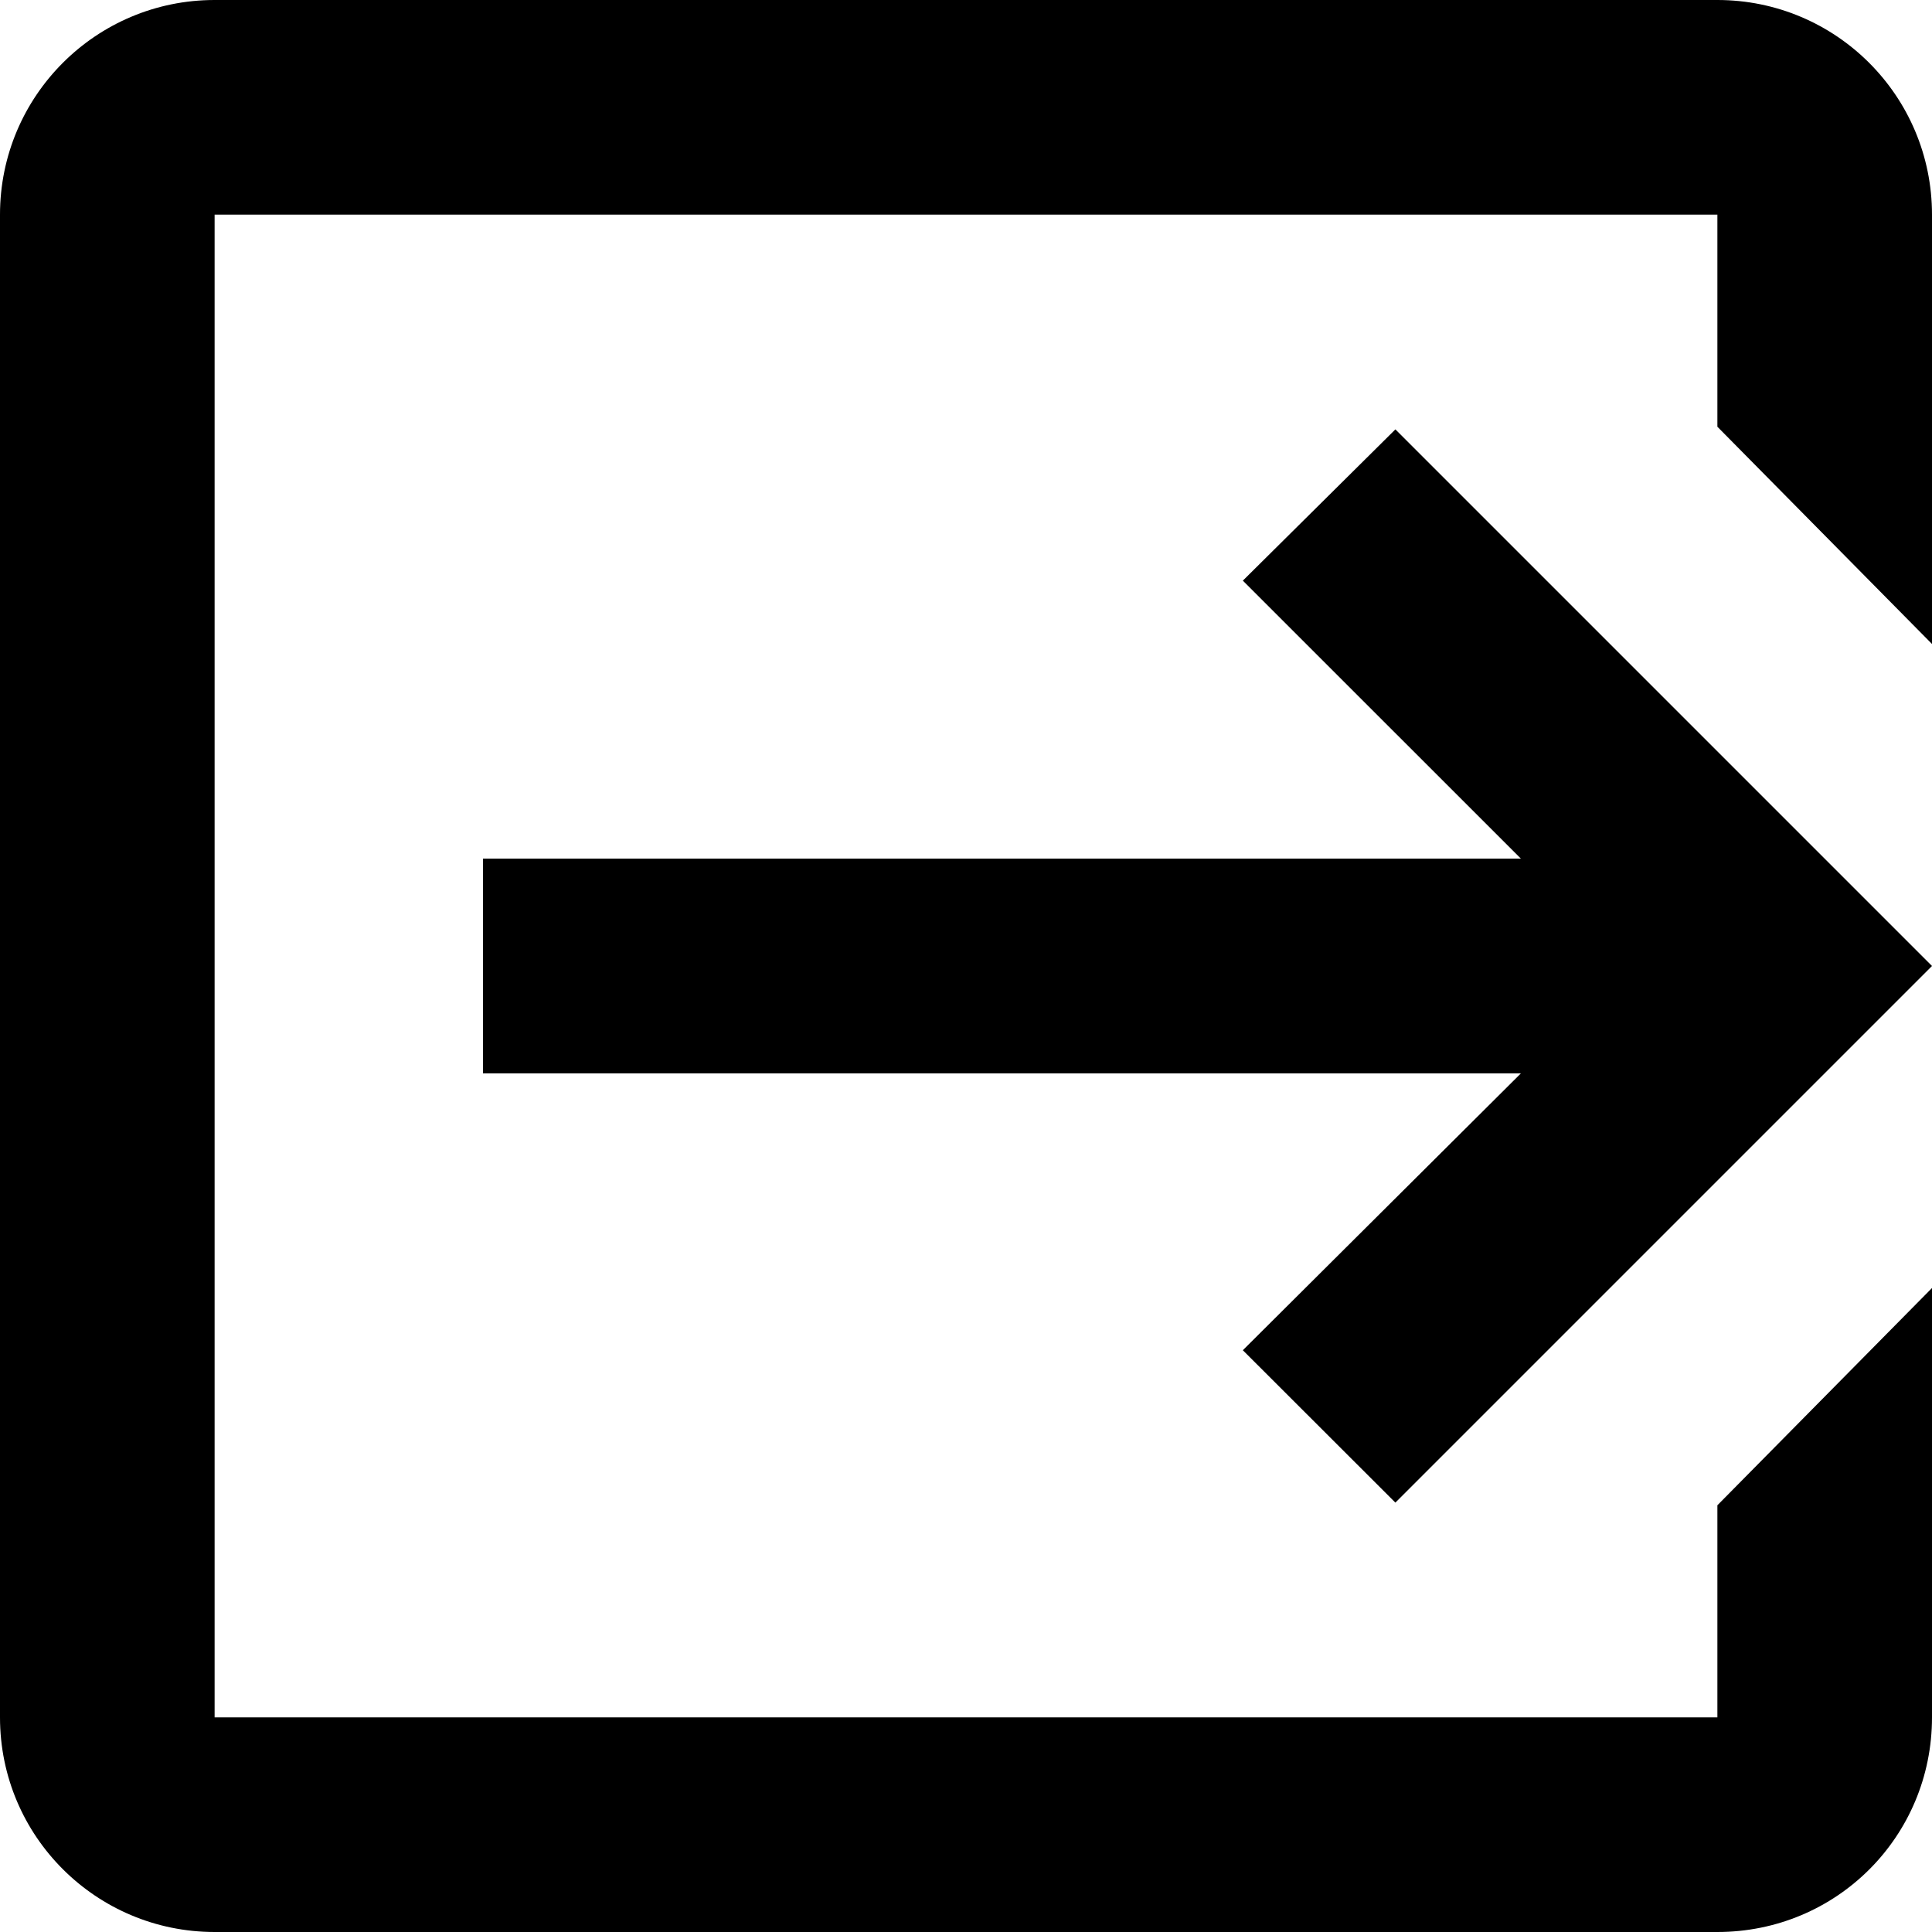
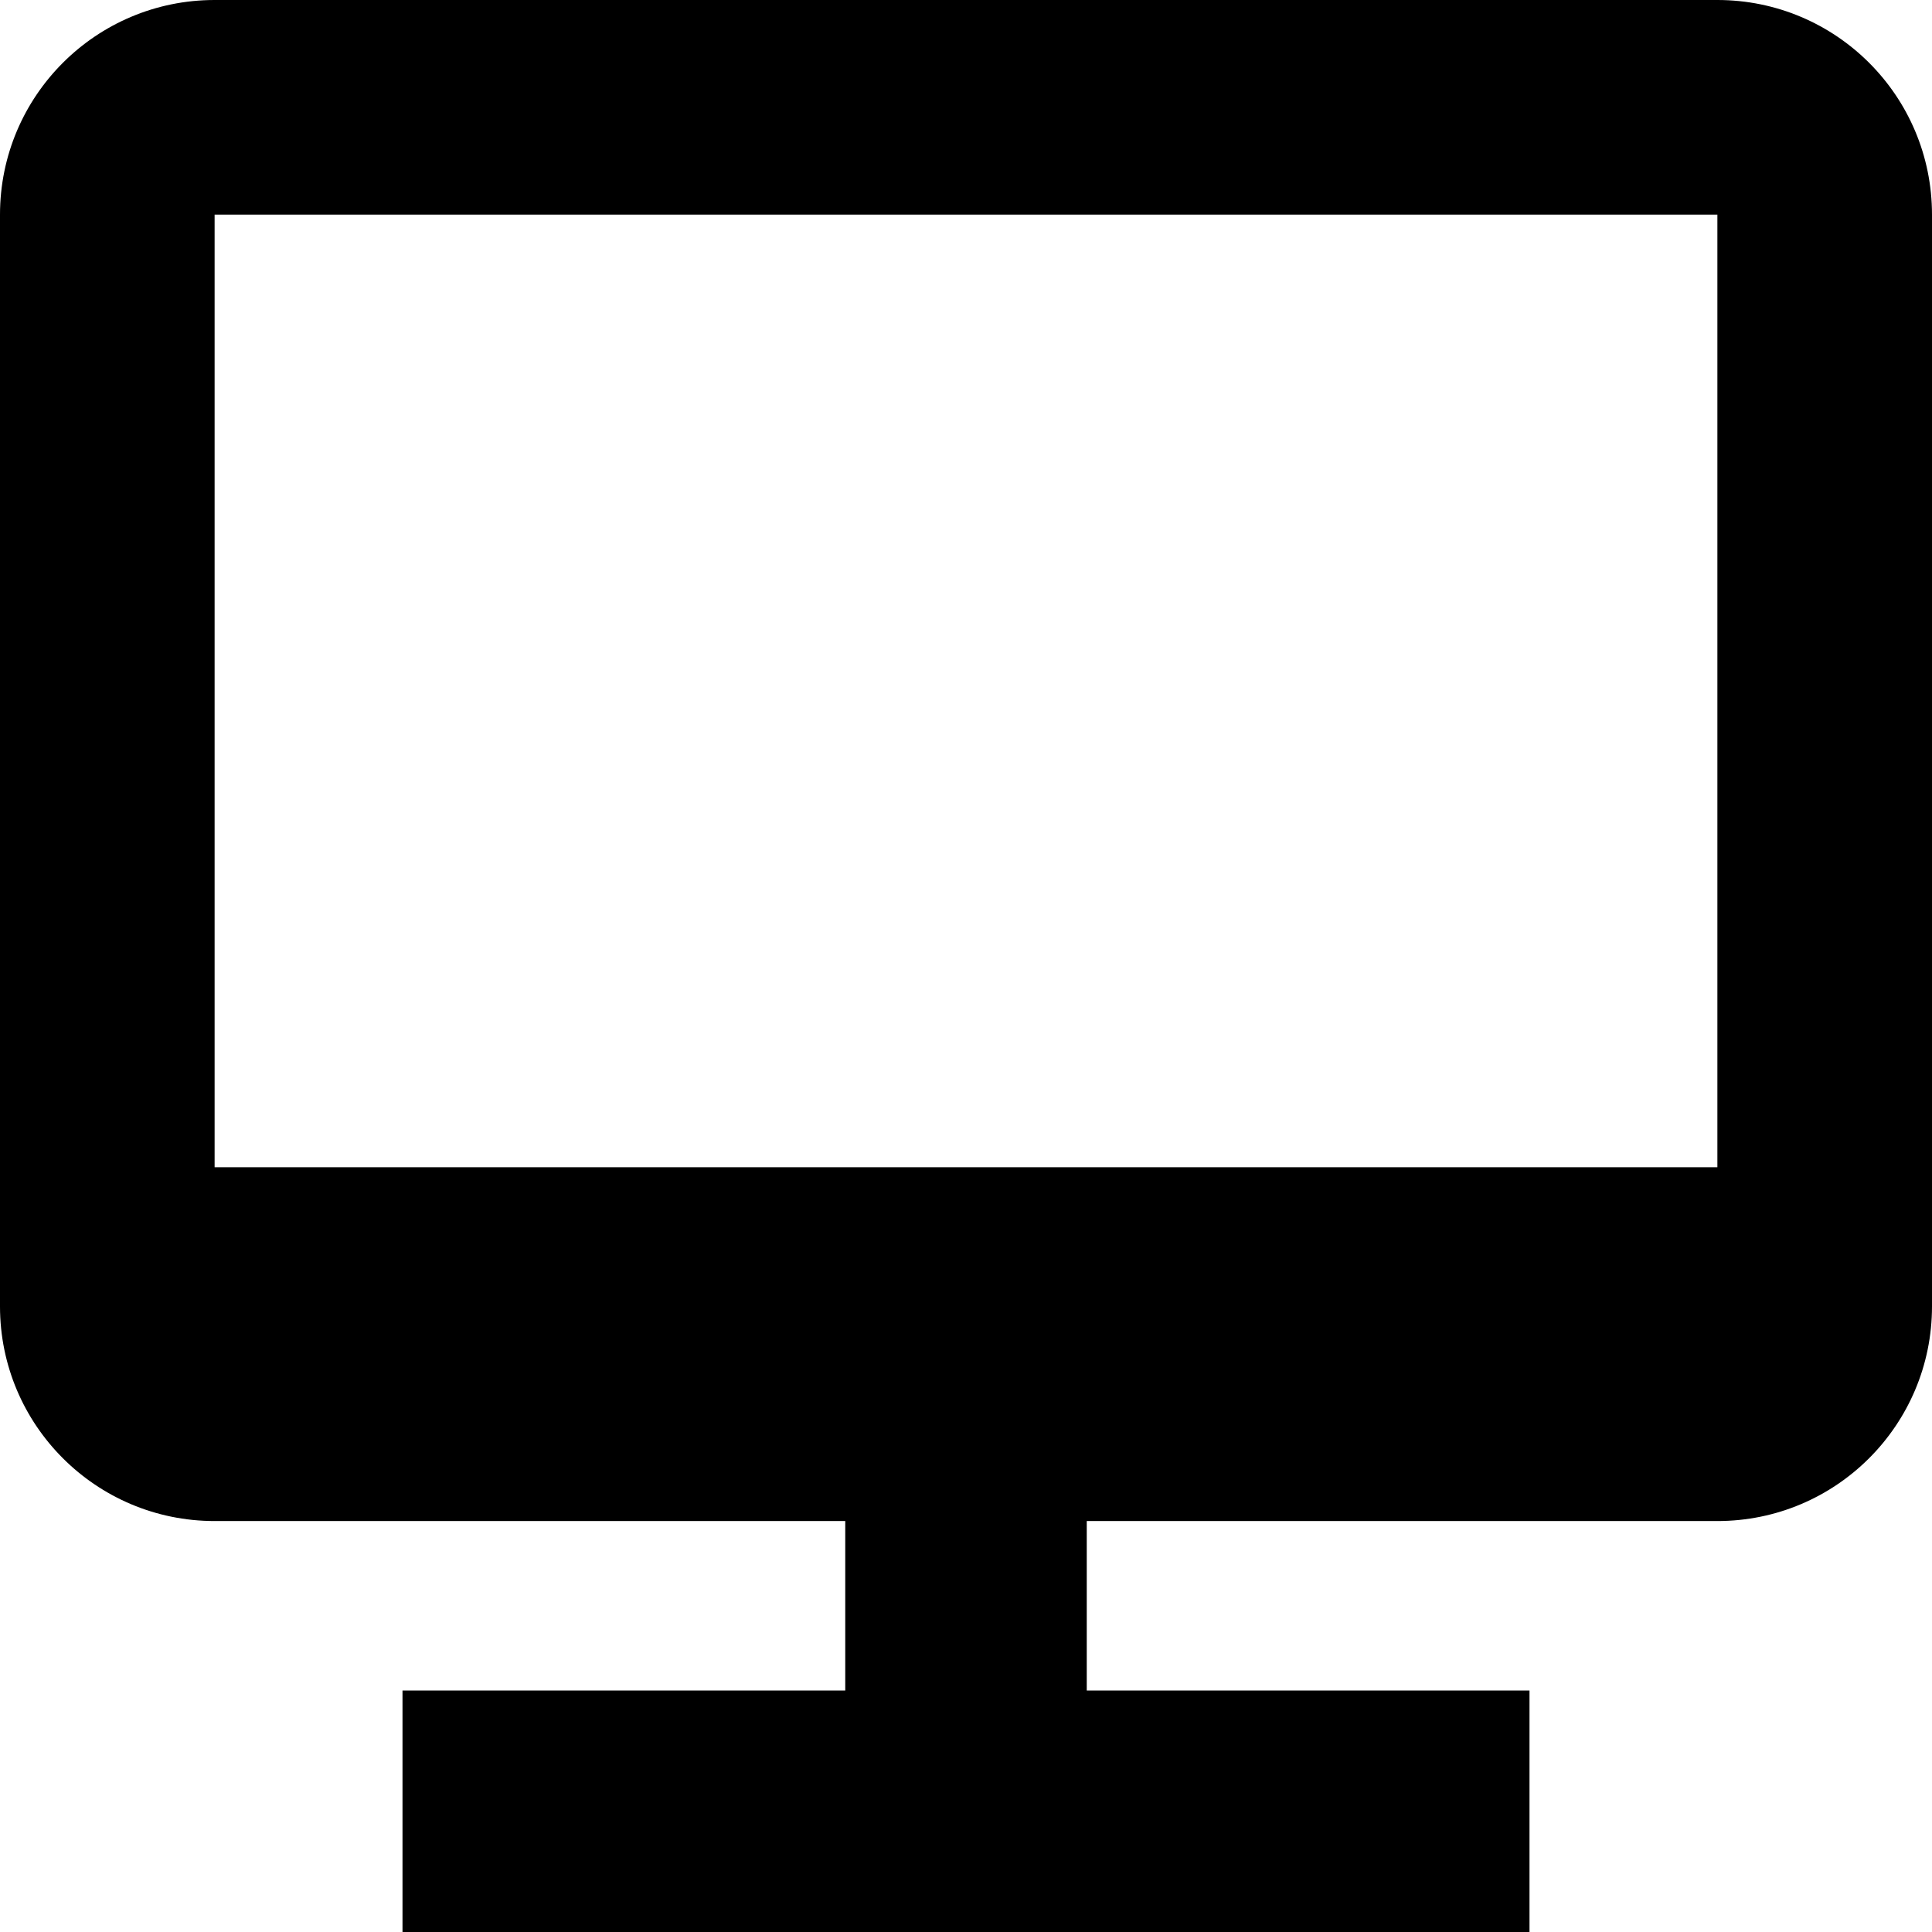
<svg xmlns="http://www.w3.org/2000/svg" width="24" height="24" viewBox="0 0 24 24">
-   <path d="M 2.666 0 C 1.193 0 0 1.193 0 2.666 L 0 21.334 C 0 22.814 1.199 24 2.666 24 L 21.334 24 C 22.814 24 24 22.814 24 21.334 L 24 16 L 21.334 18.699 L 21.334 21.334 L 2.666 21.334 L 2.666 2.666 L 21.334 2.666 L 21.334 5.301 L 24 8 L 24 2.666 C 24 1.193 22.807 0 21.334 0 L 2.666 0 z M 17.334 5.334 L 15.439 7.213 L 18.893 10.666 L 6 10.666 L 6 13.334 L 18.893 13.334 L 15.439 16.773 L 17.334 18.666 L 24 12 L 17.334 5.334 z" />
+   <path d="M 2.666,0 C 1.193,0 0,1.193 0,2.666 V 16.229 c 0,1.473 1.193,2.666 2.666,2.666 H 10.5 V 21 H 5 v 3 h 14 v -3 h -5.5 v -2.105 h 7.834 C 22.807,18.895 24,17.701 24,16.229 V 2.666 C 24,1.193 22.807,0 21.334,0 Z m 0,2.666 H 21.334 V 14.5 H 2.666 Z" />
</svg>
